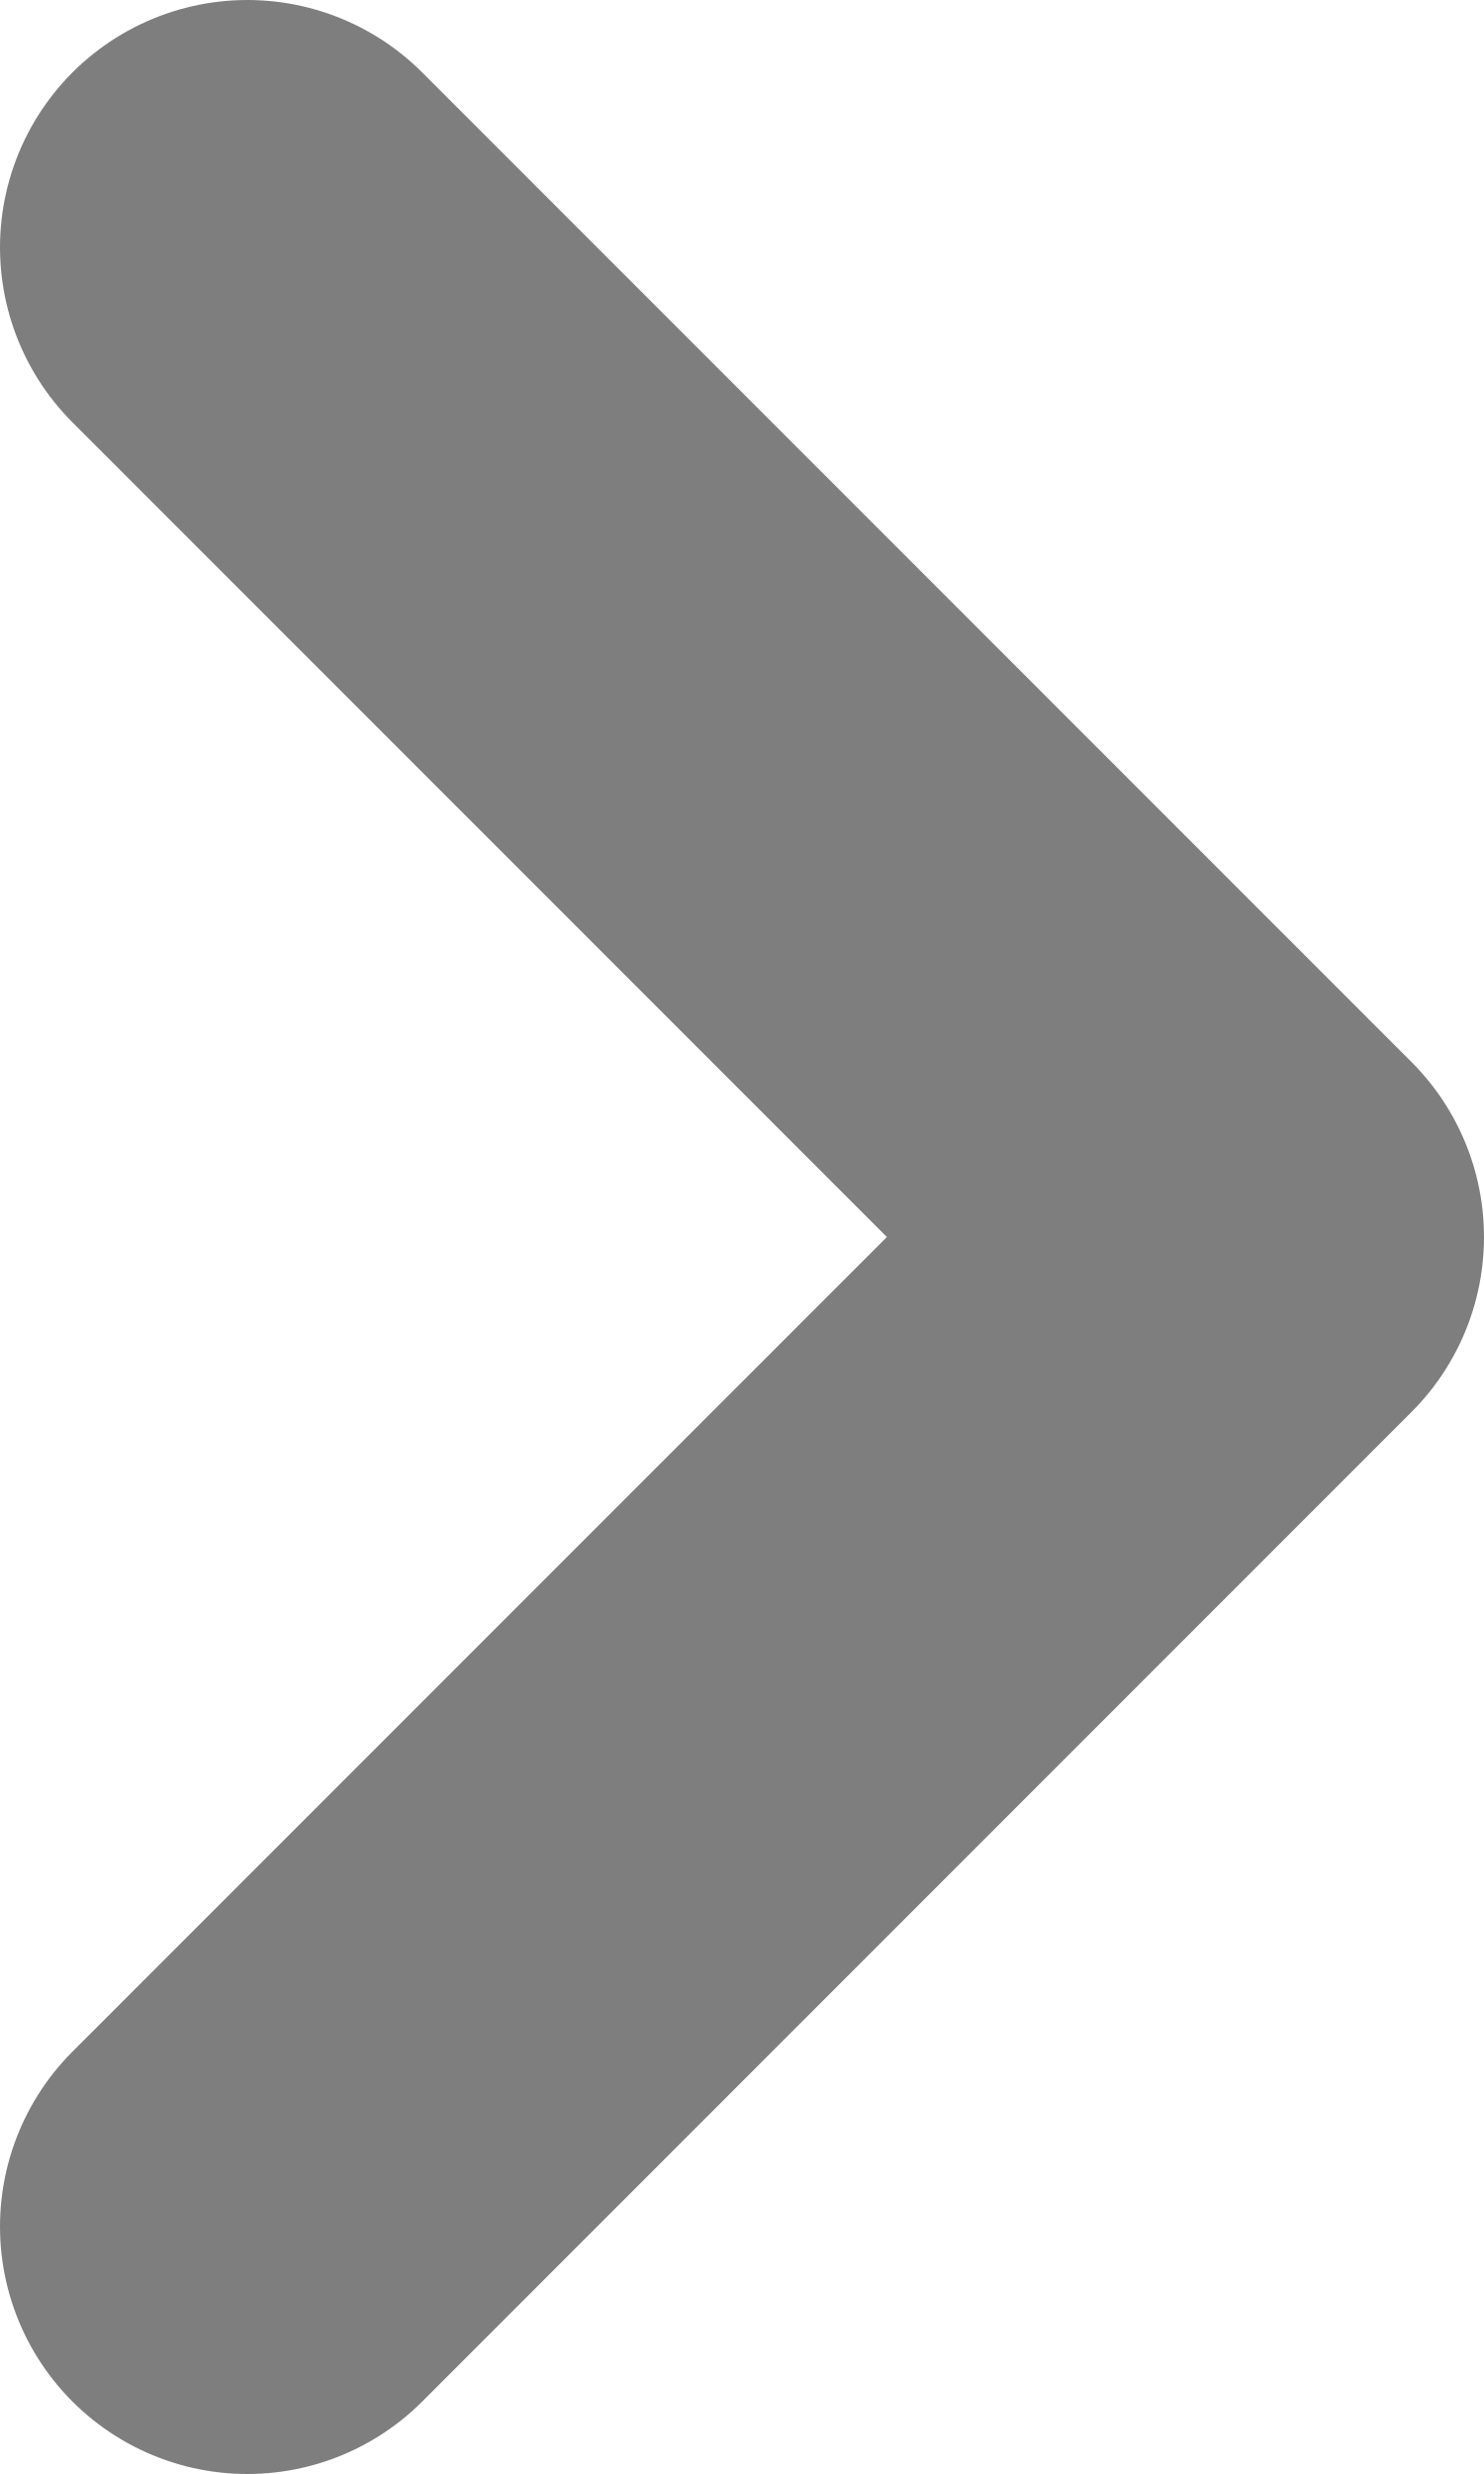
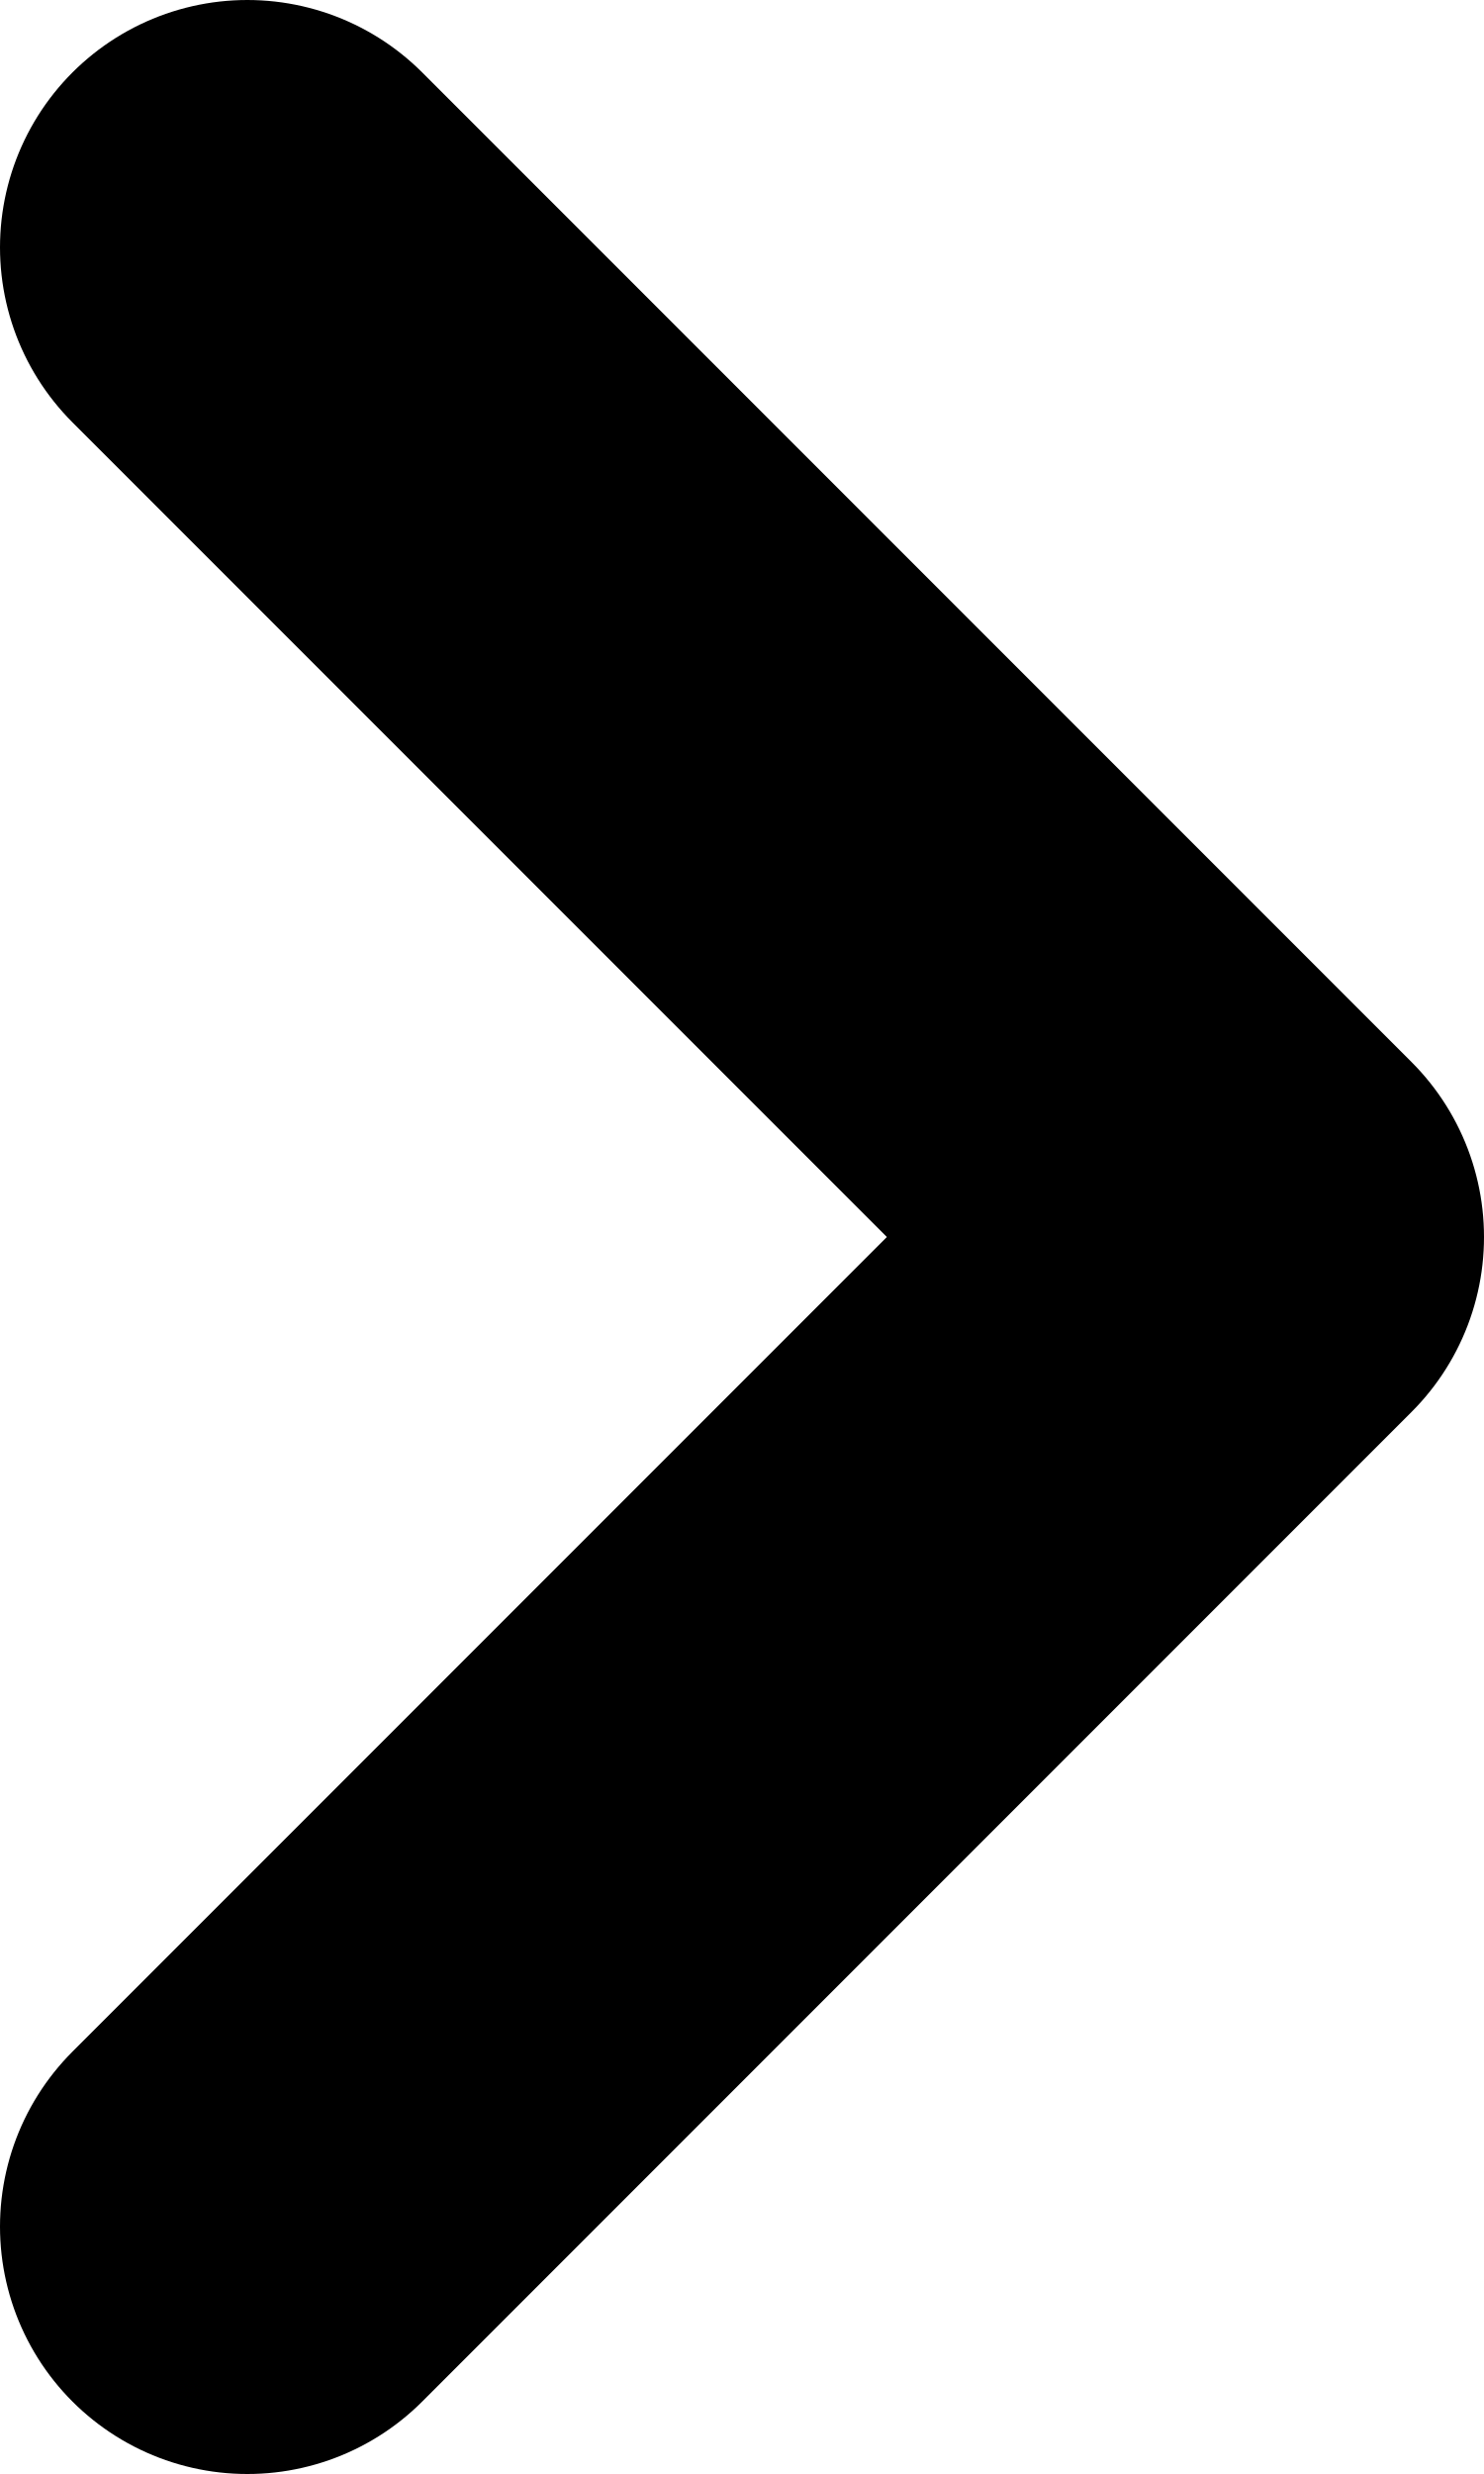
<svg xmlns="http://www.w3.org/2000/svg" width="6" height="10" viewBox="0 0 6 10" fill="none">
-   <path d="M1 9L5 5L1 1" stroke="#7E7E7E" style="stroke:#7E7E7E;stroke:color(display-p3 0.494 0.494 0.494);stroke-opacity:1;" stroke-width="2" stroke-linecap="round" stroke-linejoin="round" />
+   <path d="M1 9L5 5L1 1" stroke="currentColor" style="stroke:currentColor;stroke:color(display-p3 0.494 0.494 0.494);stroke-opacity:1;" stroke-width="2" stroke-linecap="round" stroke-linejoin="round" />
</svg>
